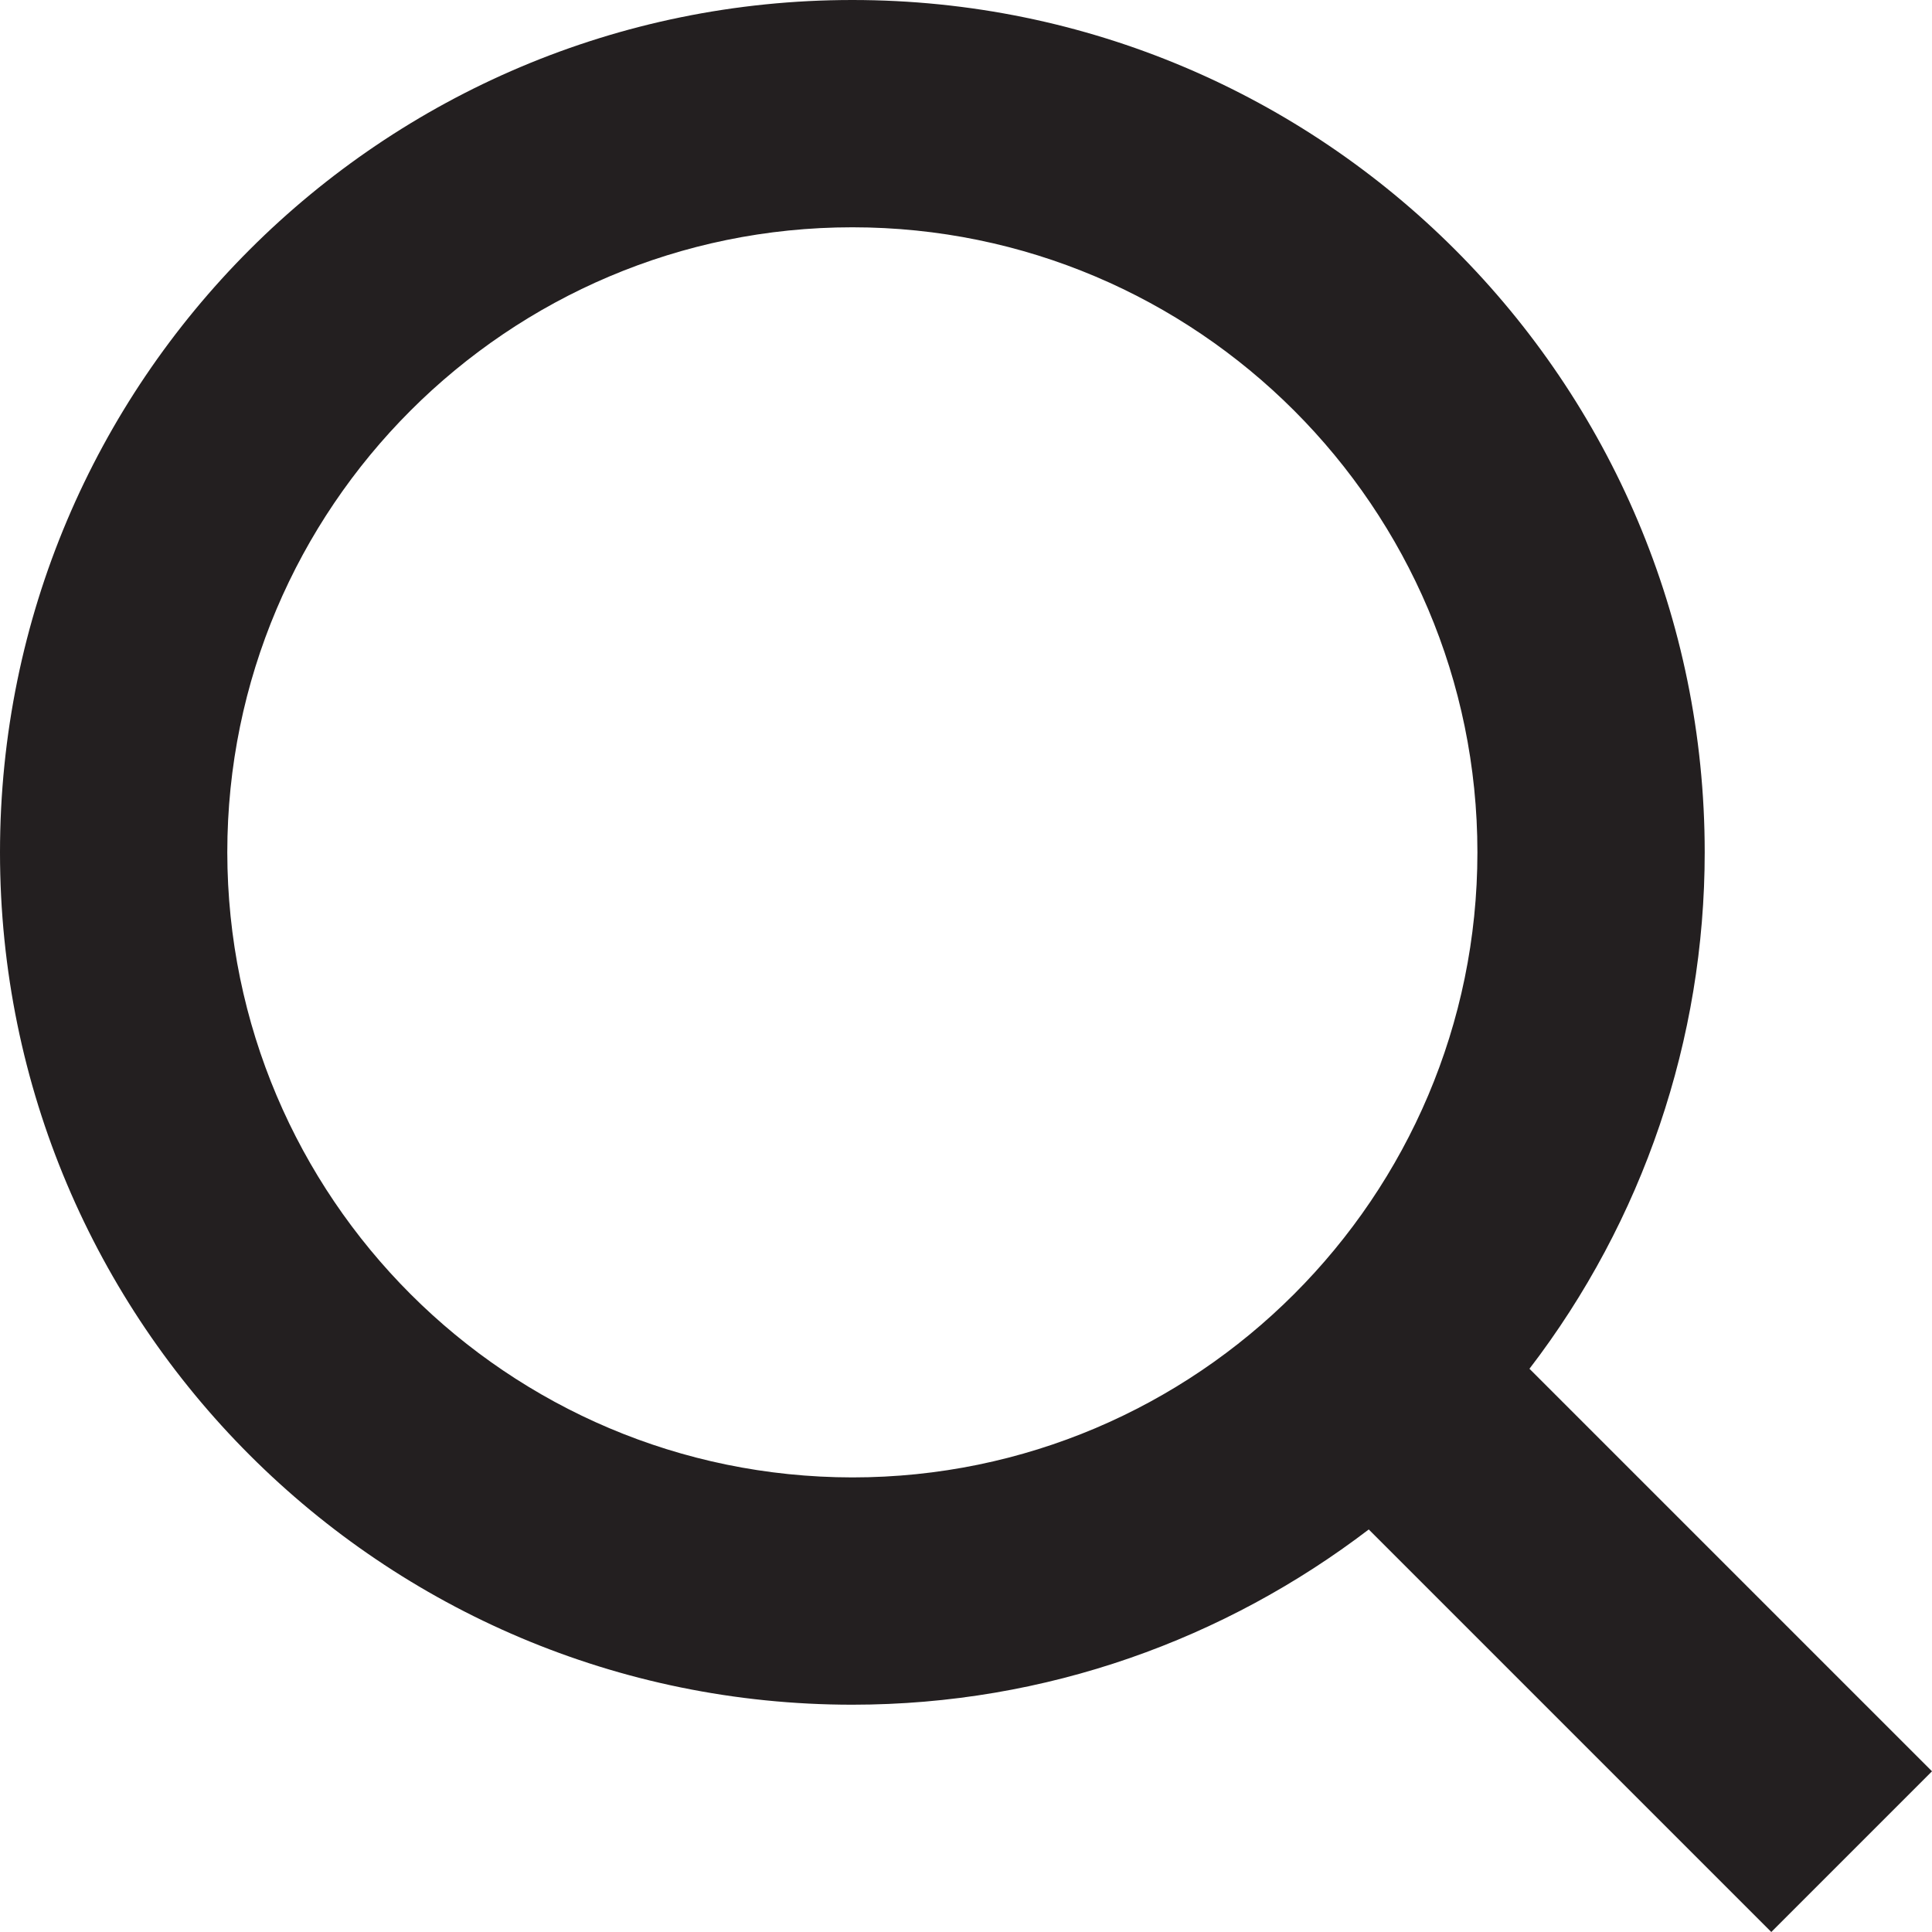
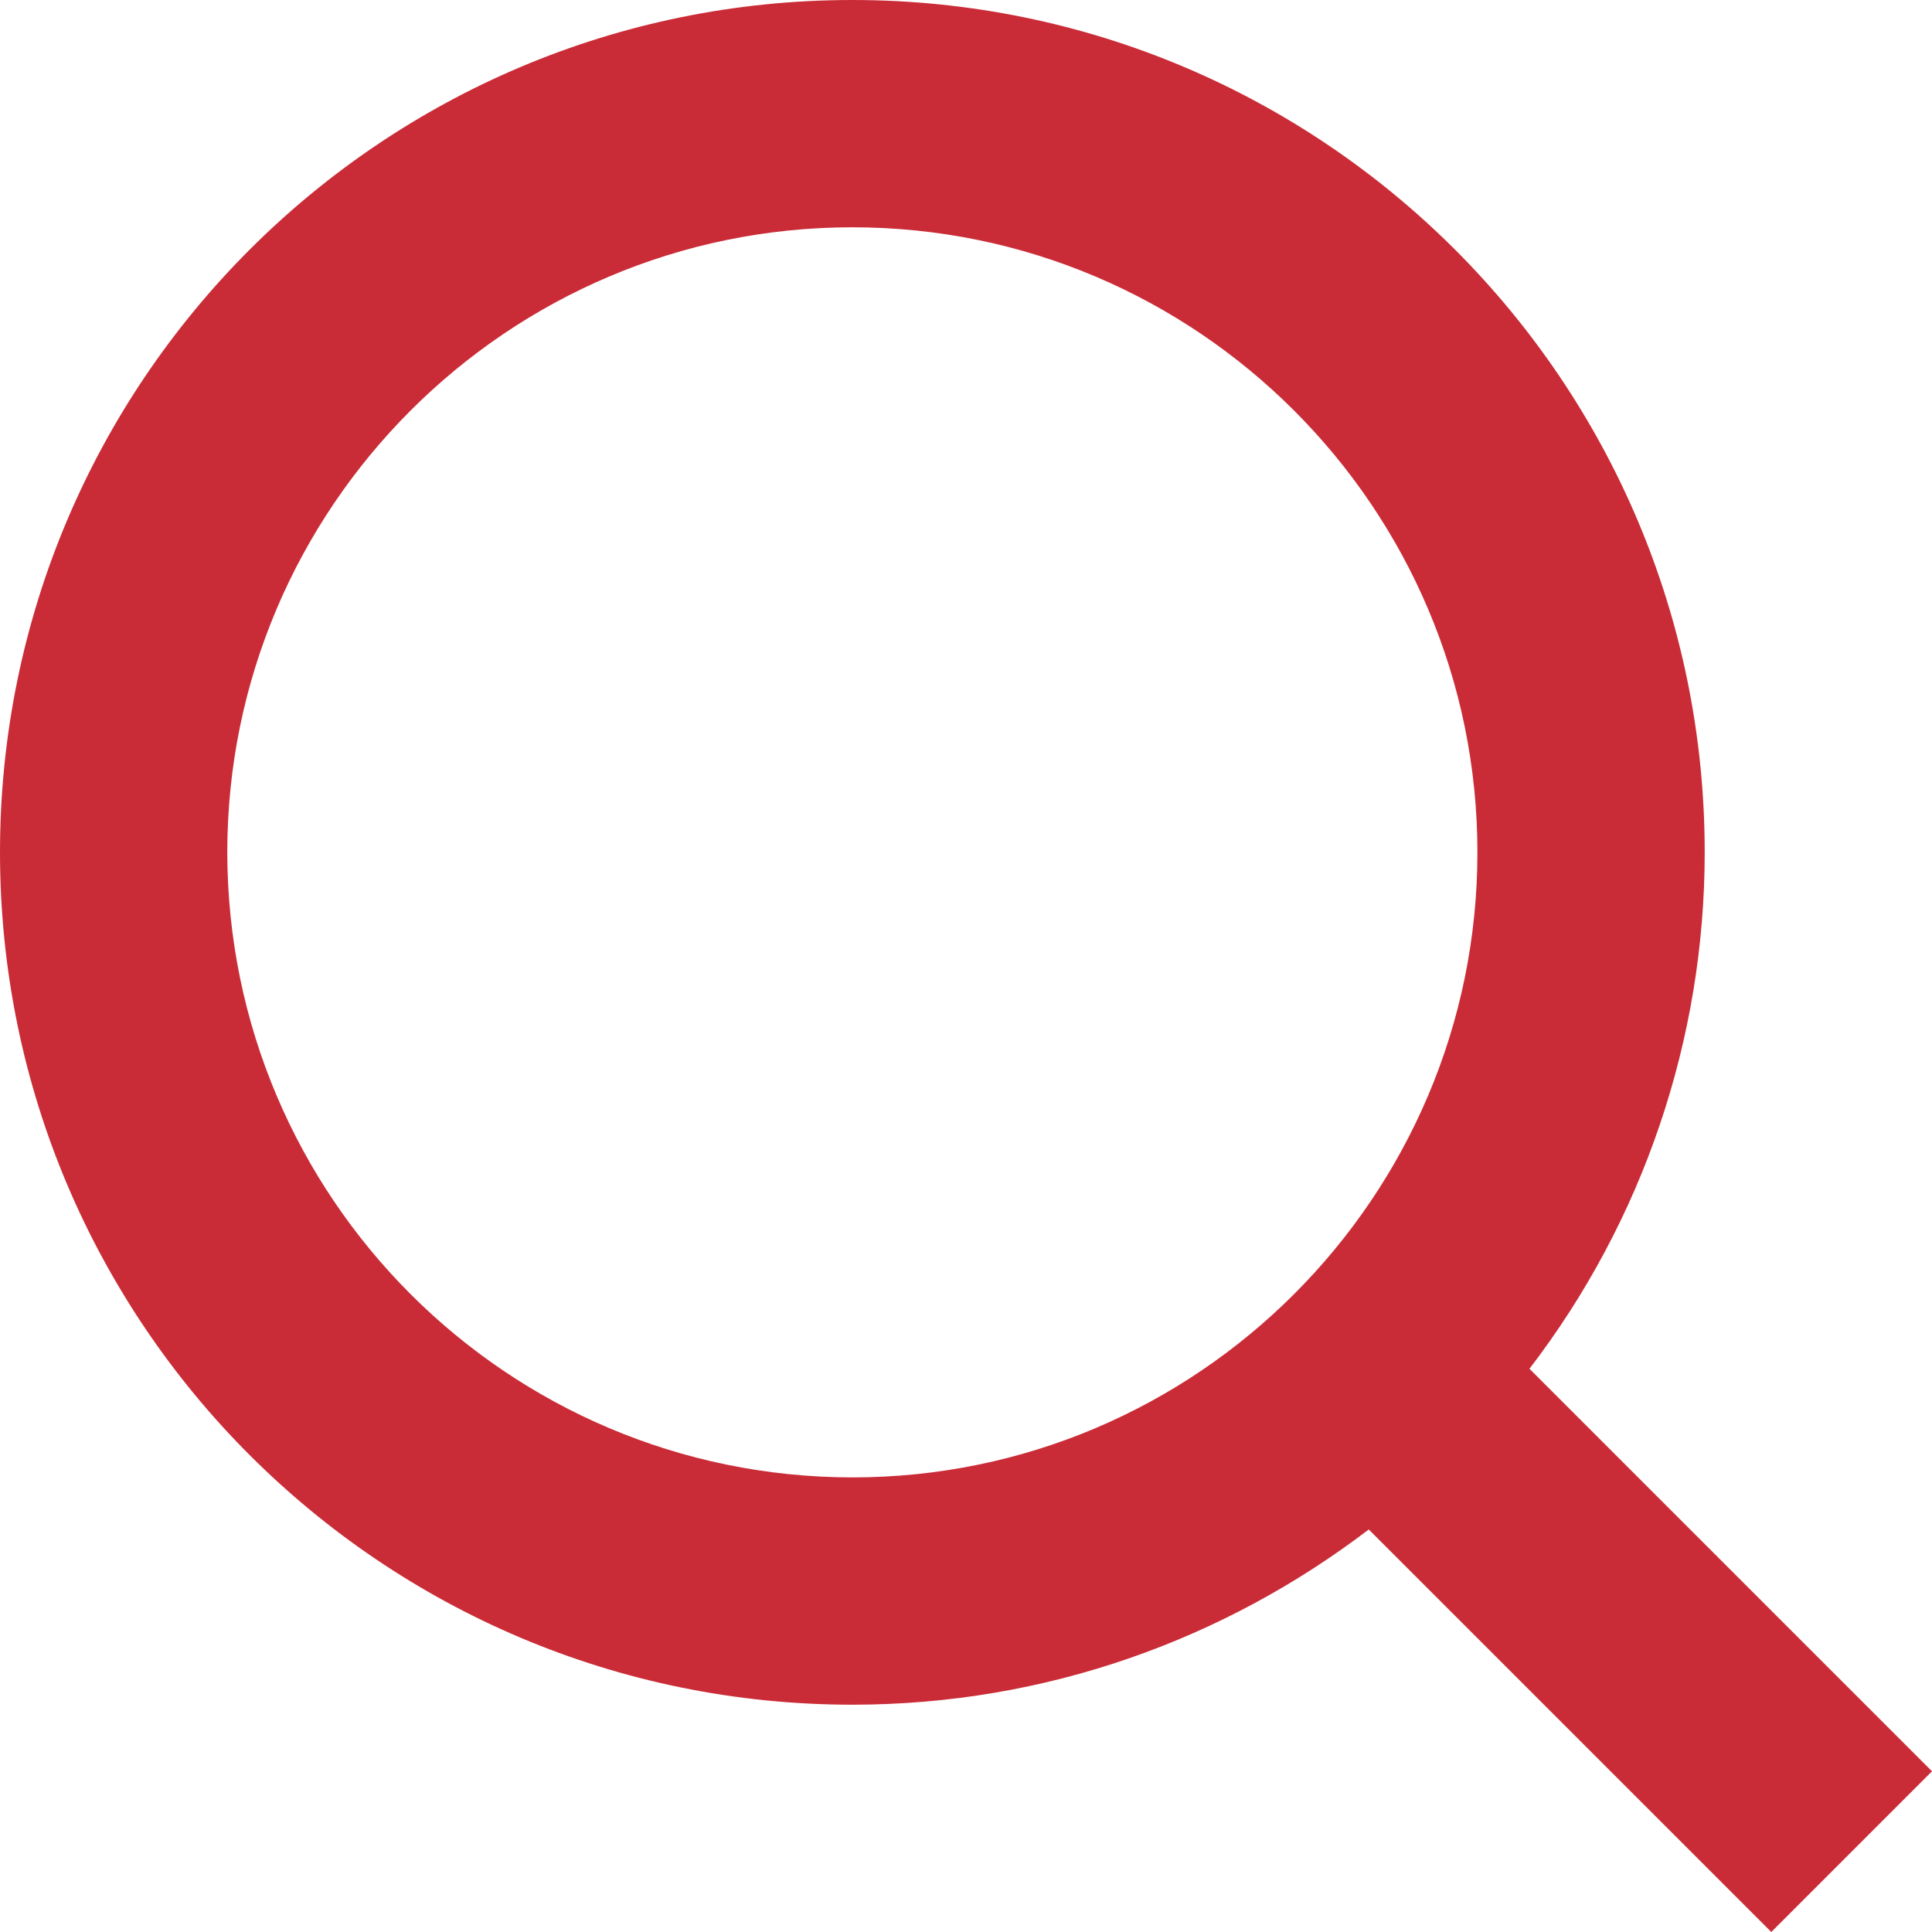
<svg xmlns="http://www.w3.org/2000/svg" width="17" height="17" viewBox="0 0 17 17">
-   <path fill="#231F20" d="M17 15.586l-3.542-3.542A7.465 7.465 0 0 0 15 7.5 7.5 7.5 0 1 0 7.5 15c1.71 0 3.282-.579 4.544-1.542L15.586 17 17 15.586zM2 7.5C2 4.467 4.467 2 7.5 2 10.532 2 13 4.467 13 7.5c0 3.032-2.468 5.5-5.5 5.5A5.506 5.506 0 0 1 2 7.5z" />
+   <path fill="#ca2c37" d="M17 15.586l-3.542-3.542A7.465 7.465 0 0 0 15 7.5 7.5 7.5 0 1 0 7.5 15c1.71 0 3.282-.579 4.544-1.542L15.586 17 17 15.586zM2 7.5C2 4.467 4.467 2 7.5 2 10.532 2 13 4.467 13 7.5c0 3.032-2.468 5.5-5.5 5.5A5.506 5.506 0 0 1 2 7.5z" />
</svg>
